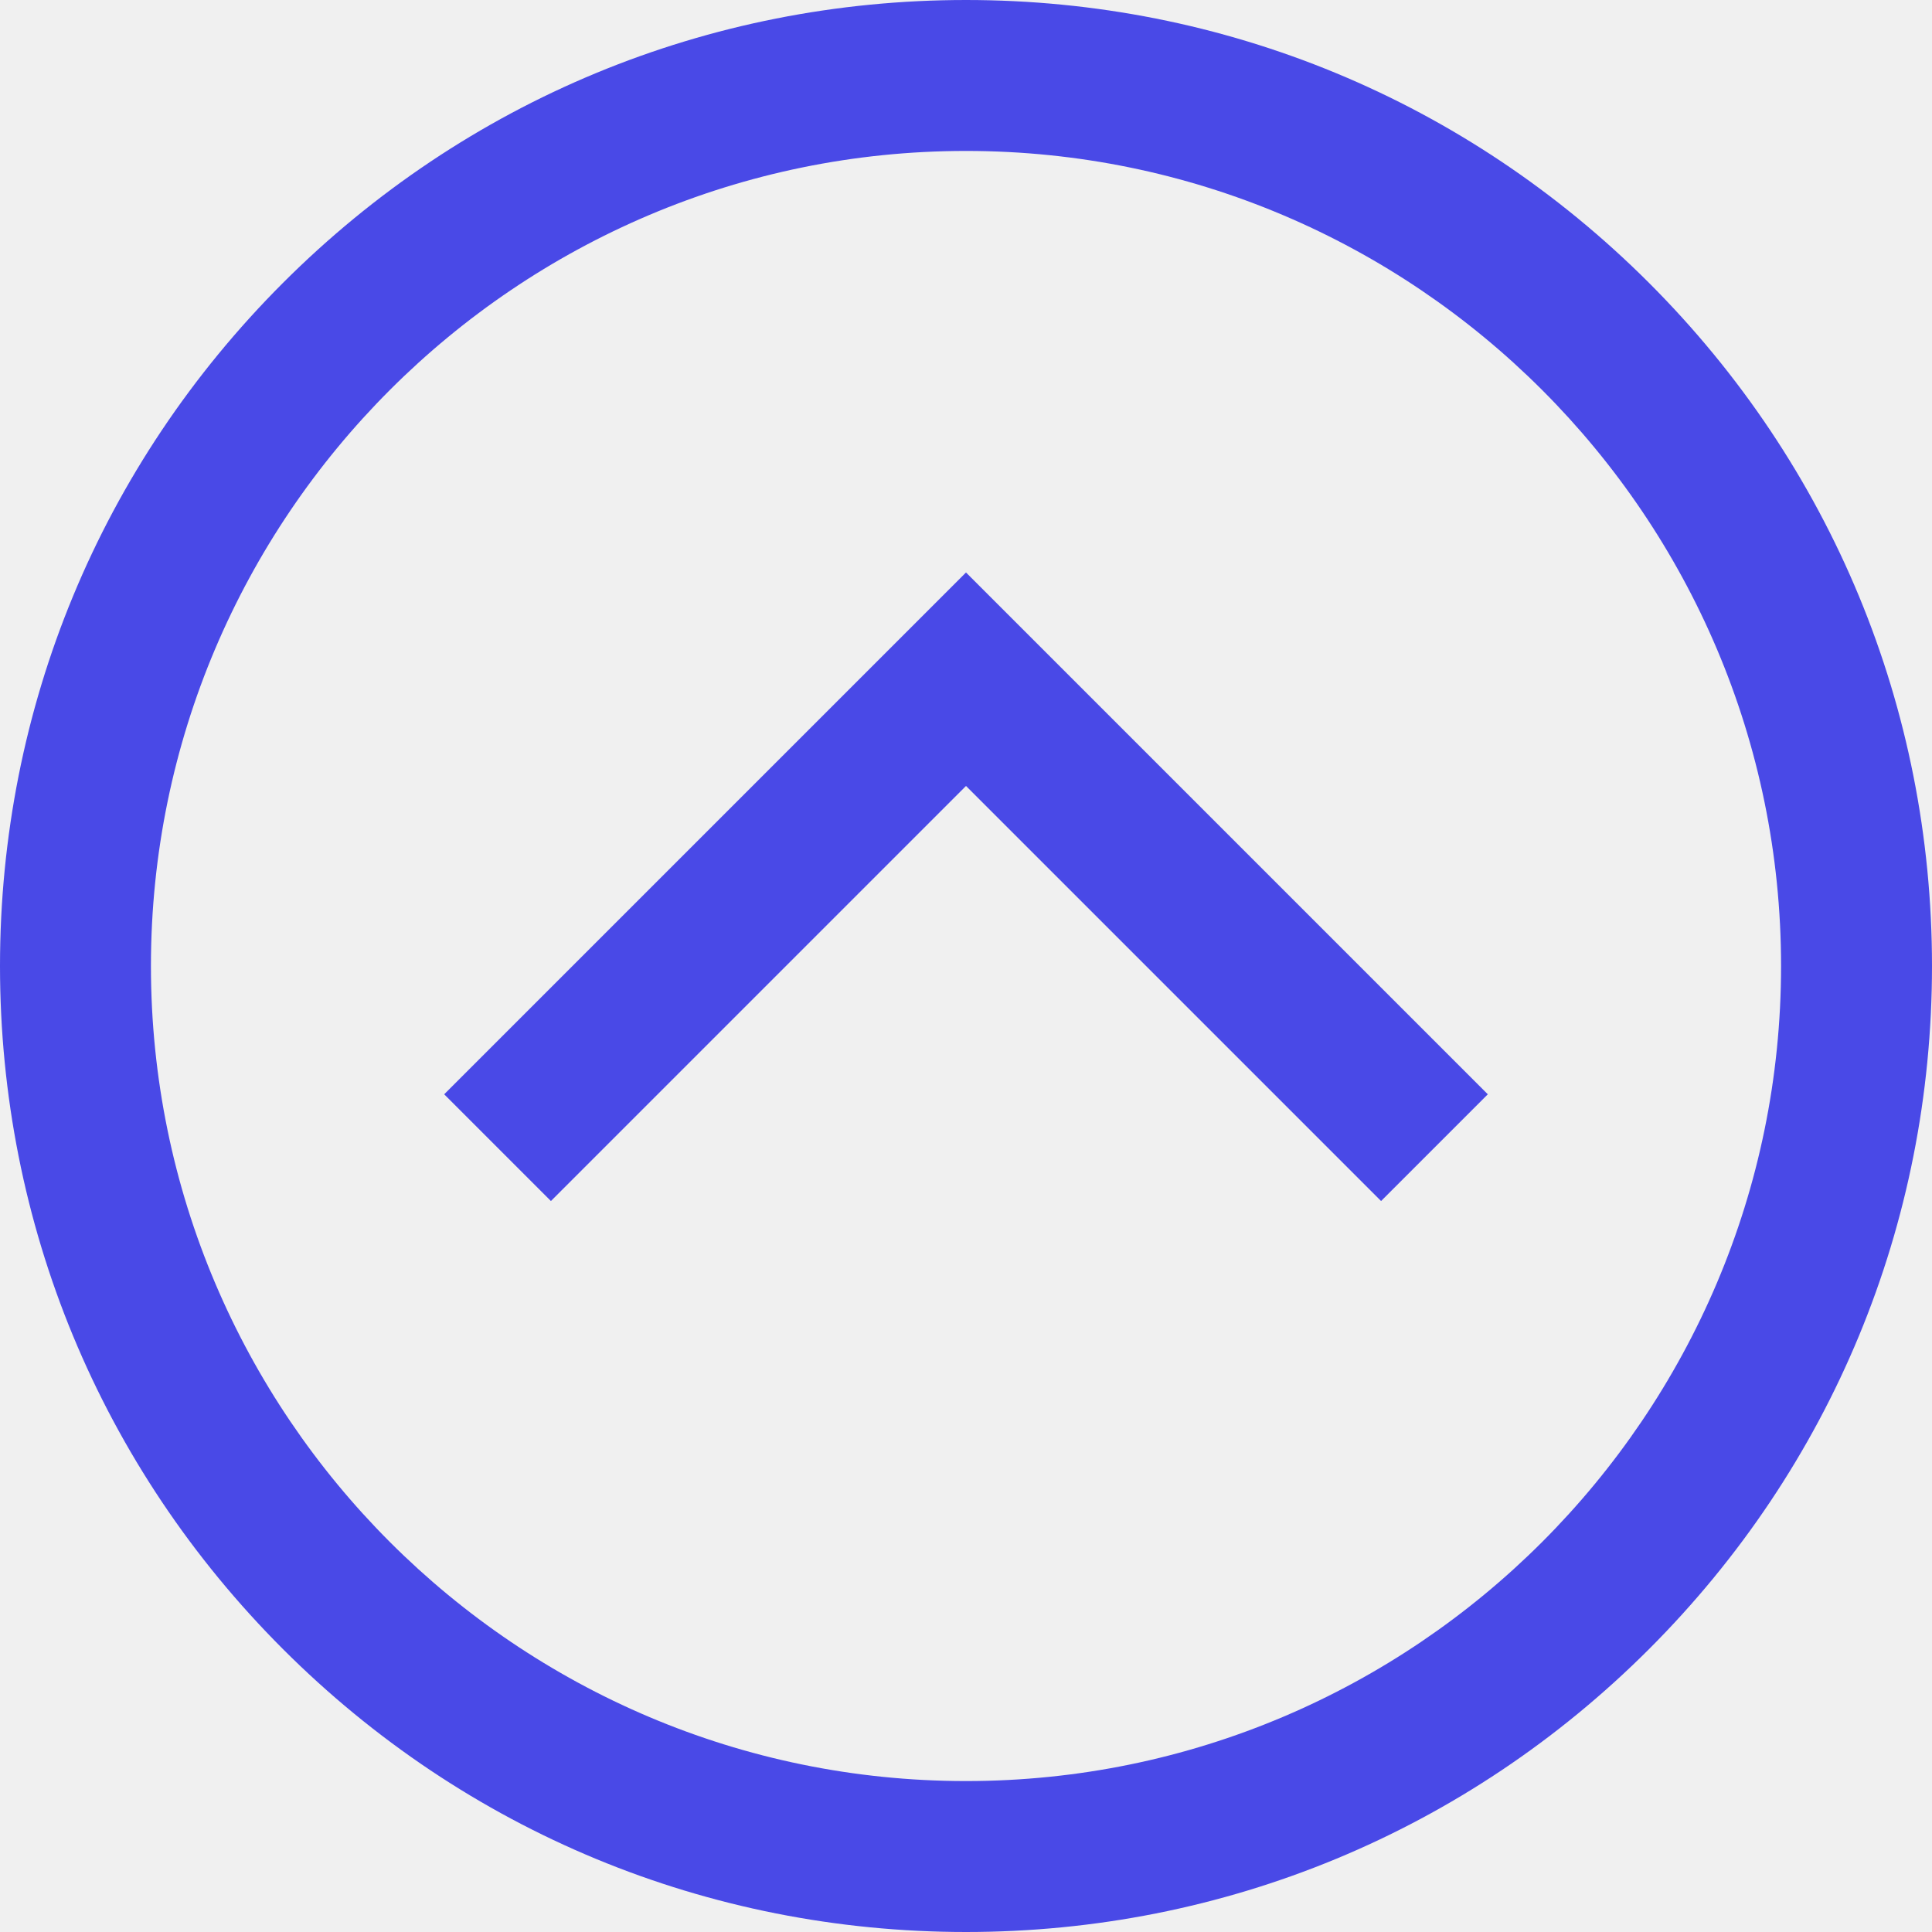
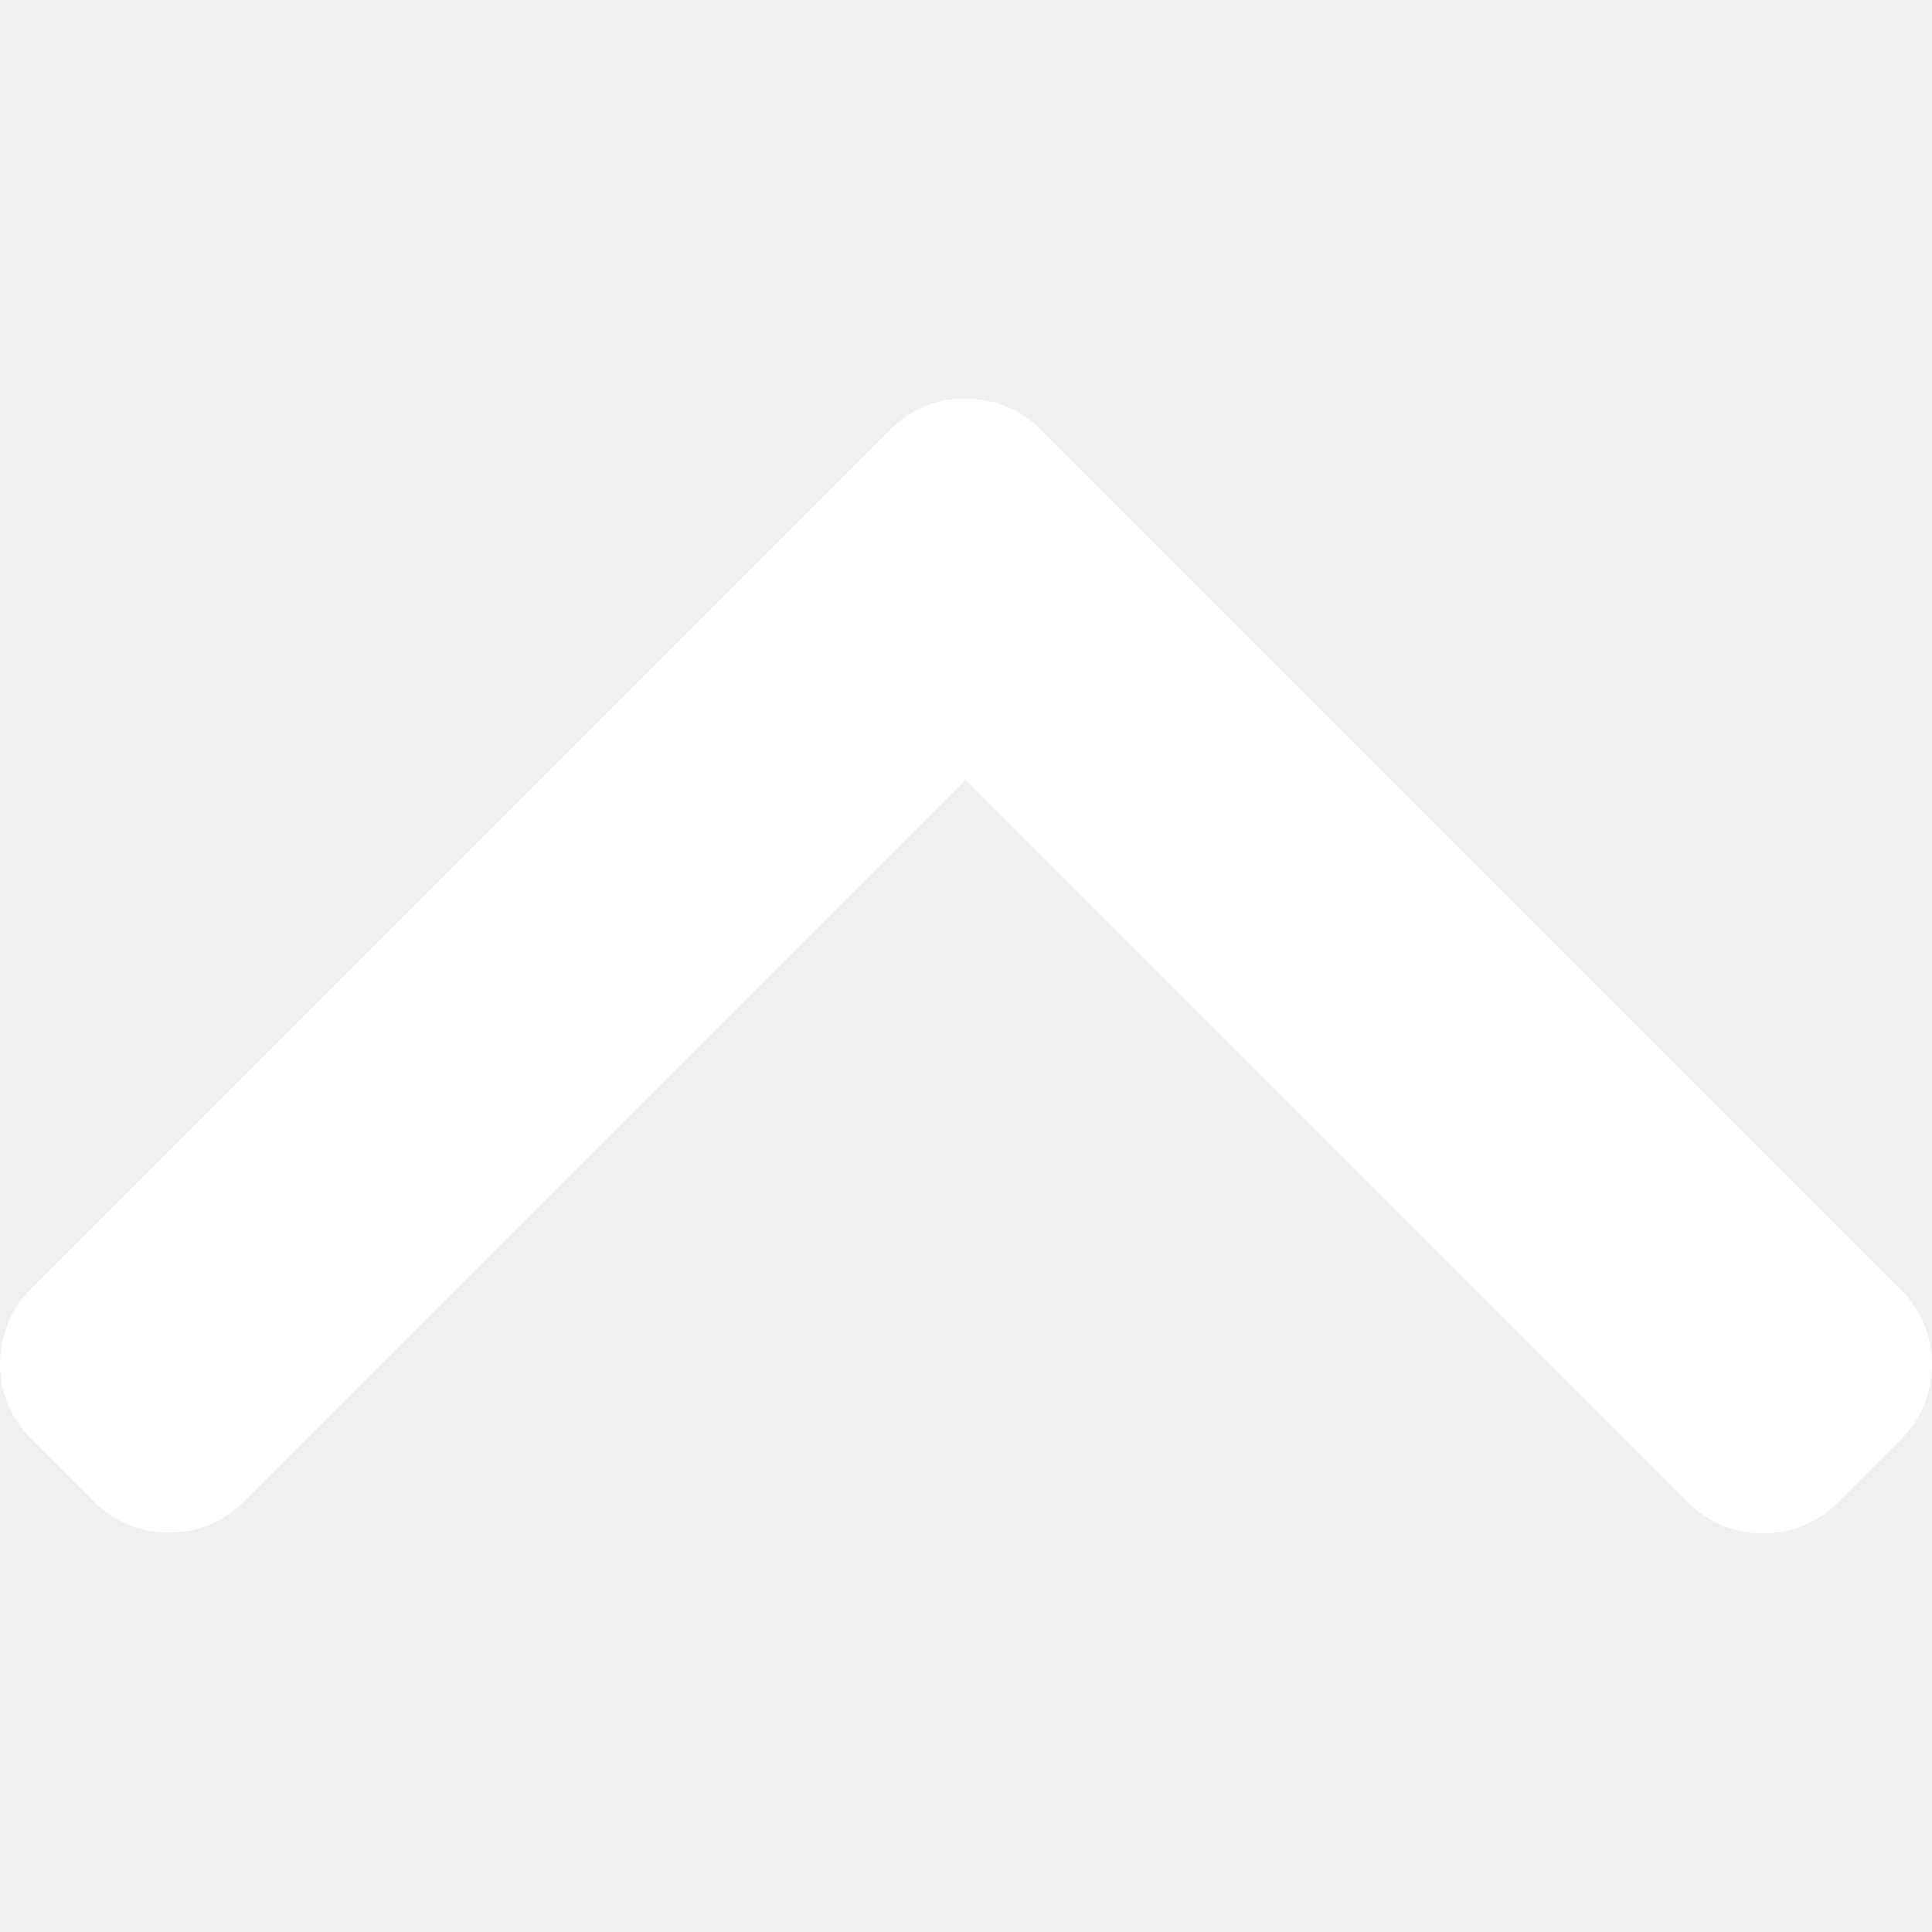
- <svg xmlns="http://www.w3.org/2000/svg" height="512px" viewBox="0 0 512 512" width="512px">
+ <svg xmlns="http://www.w3.org/2000/svg" version="1.1" id="Layer_1" x="0px" y="0px" viewBox="0 0 492.002 492.002" style="enable-background:new 0 0 492.002 492.002;" xml:space="preserve" width="512px" height="512px">
  <g>
-     <path d="m256 512c-68.379 0-132.668-26.629-181.02-74.98-48.352-48.352-74.98-112.641-74.98-181.02s26.629-132.668 74.98-181.02c48.352-48.352 112.641-74.98 181.02-74.98s132.668 26.629 181.02 74.98c48.352 48.352 74.98 112.641 74.98 181.02s-26.629 132.668-74.98 181.02c-48.352 48.352-112.641 74.98-181.02 74.98zm0-472c-119.102 0-216 96.898-216 216s96.898 216 216 216 216-96.898 216-216-96.898-216-216-216zm138.285 250-138.285-138.285-138.285 138.285 28.285 28.285 110-110 110 110zm0 0" data-original="#000000" class="active-path" data-old_color="#000000" fill="#4949E7" />
+     <g>
+       <g>
+         <path d="M484.136,328.473L264.988,109.329c-5.064-5.064-11.816-7.844-19.172-7.844c-7.208,0-13.964,2.78-19.02,7.844    L7.852,328.265C2.788,333.333,0,340.089,0,347.297c0,7.208,2.784,13.968,7.852,19.032l16.124,16.124    c5.064,5.064,11.824,7.86,19.032,7.86s13.964-2.796,19.032-7.86l183.852-183.852l184.056,184.064    c5.064,5.06,11.82,7.852,19.032,7.852c7.208,0,13.96-2.792,19.028-7.852l16.128-16.132    C494.624,356.041,494.624,338.965,484.136,328.473z" data-original="#000000" class="active-path" data-old_color="#000000" fill="#FFFFFF" />
+       </g>
+     </g>
  </g>
</svg>
